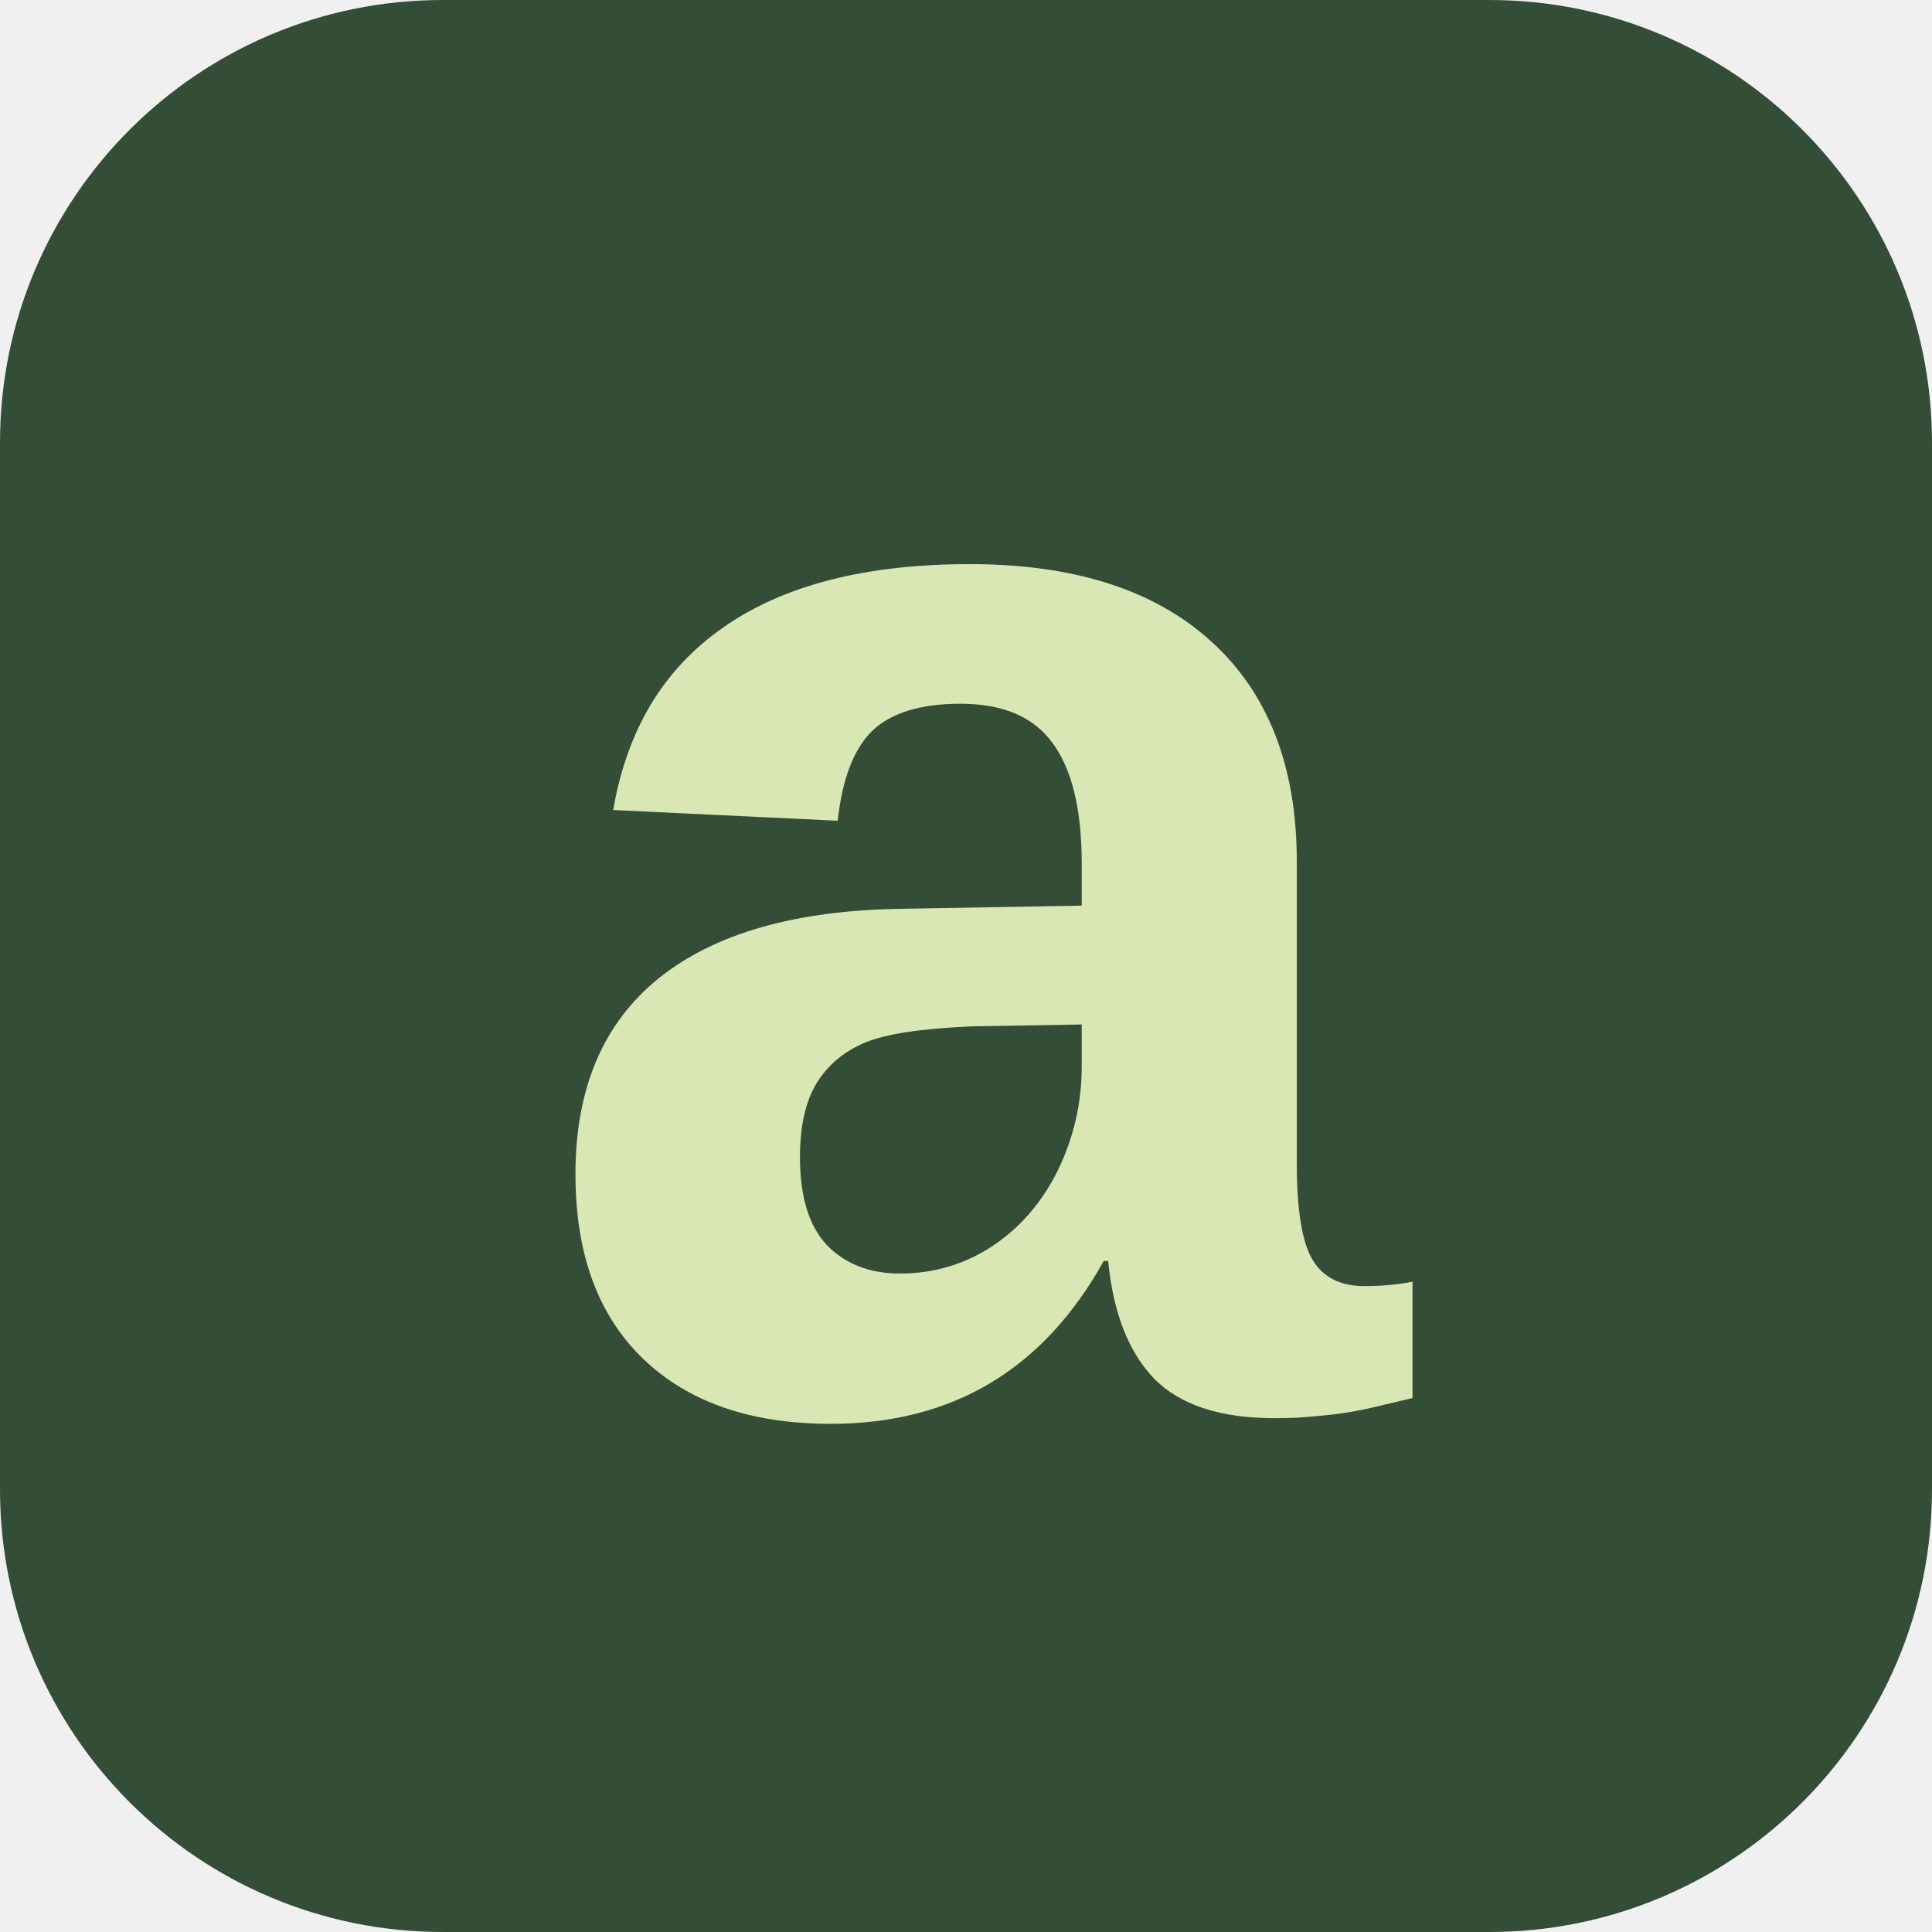
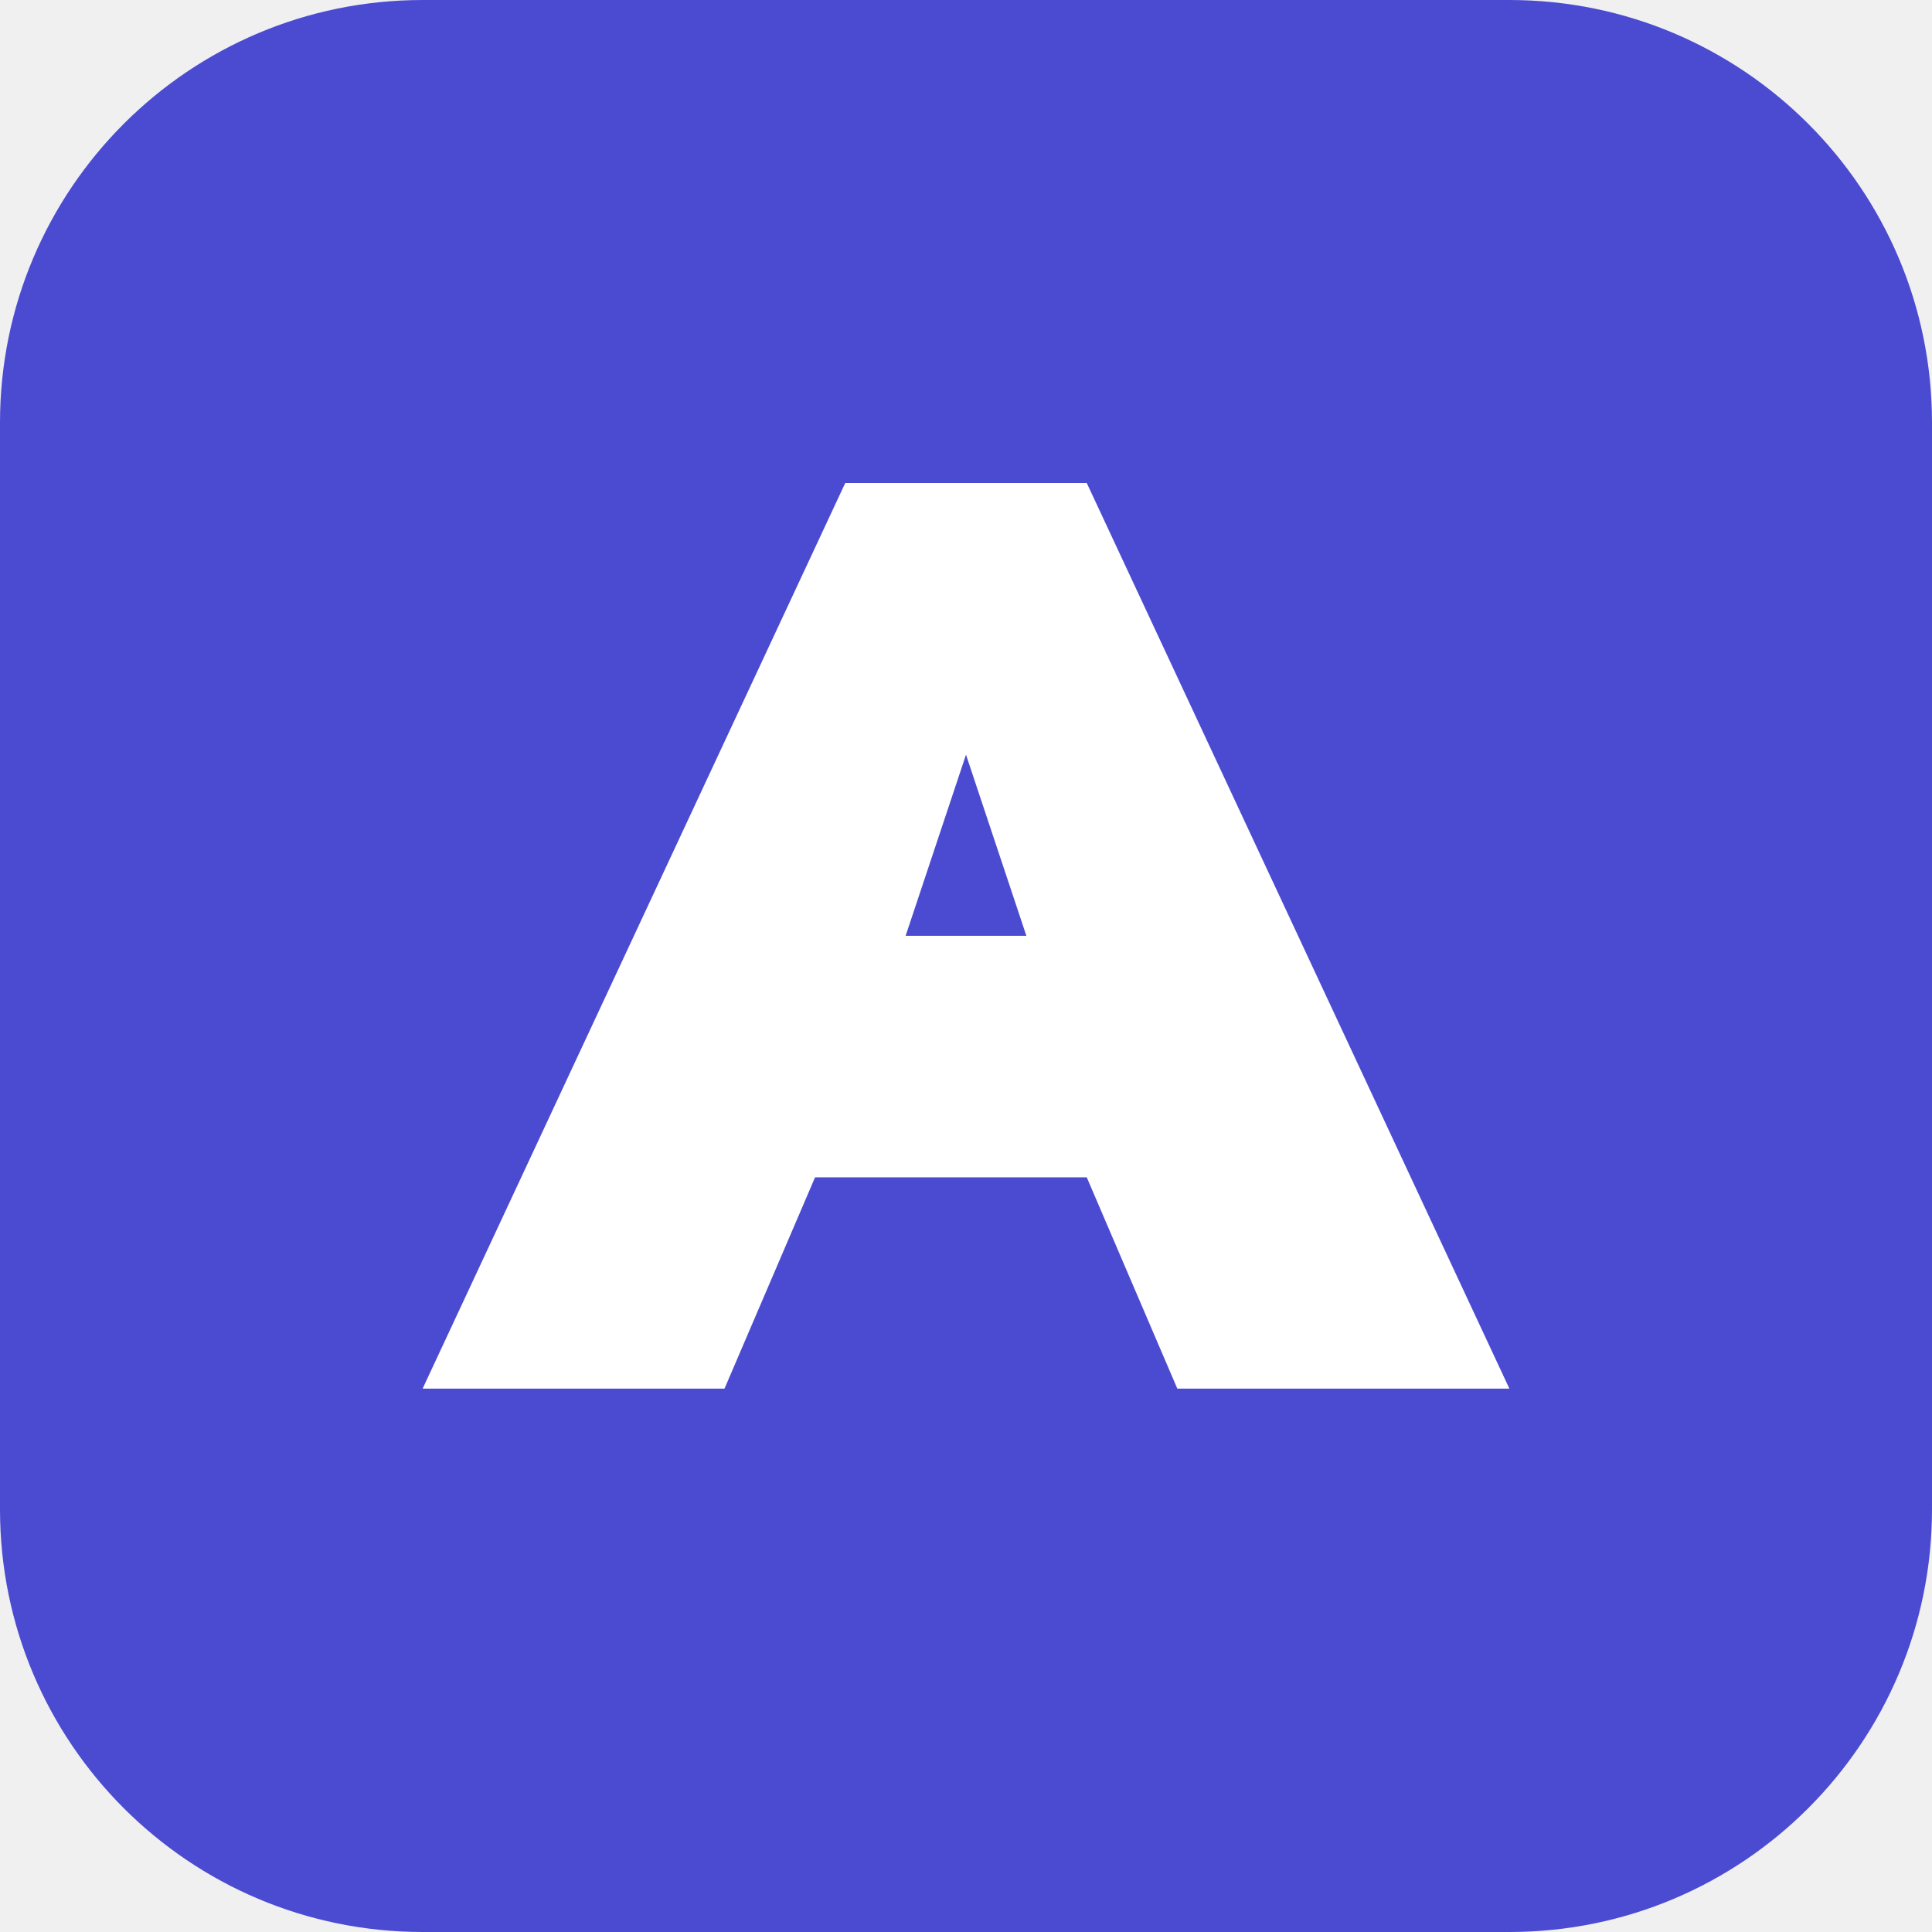
- <svg xmlns="http://www.w3.org/2000/svg" viewBox="0 0 48 48">
-   <rect width="48" height="48" rx="11" fill="#344d37" />
-   <text x="24" y="35" text-anchor="middle" font-family="Arial,sans-serif" font-size="39" font-weight="700" fill="#d9e7b4">а</text>
+ <svg xmlns="http://www.w3.org/2000/svg" viewBox="0 0 64 64">
+   <rect width="64" height="64" rx="14" fill="#4b4bd2" />
+   <path d="M14 46 28 16h8l14 30H39l-3-7h-9l-3 7zm16-15h4l-2-6z" fill="white" />
</svg>
